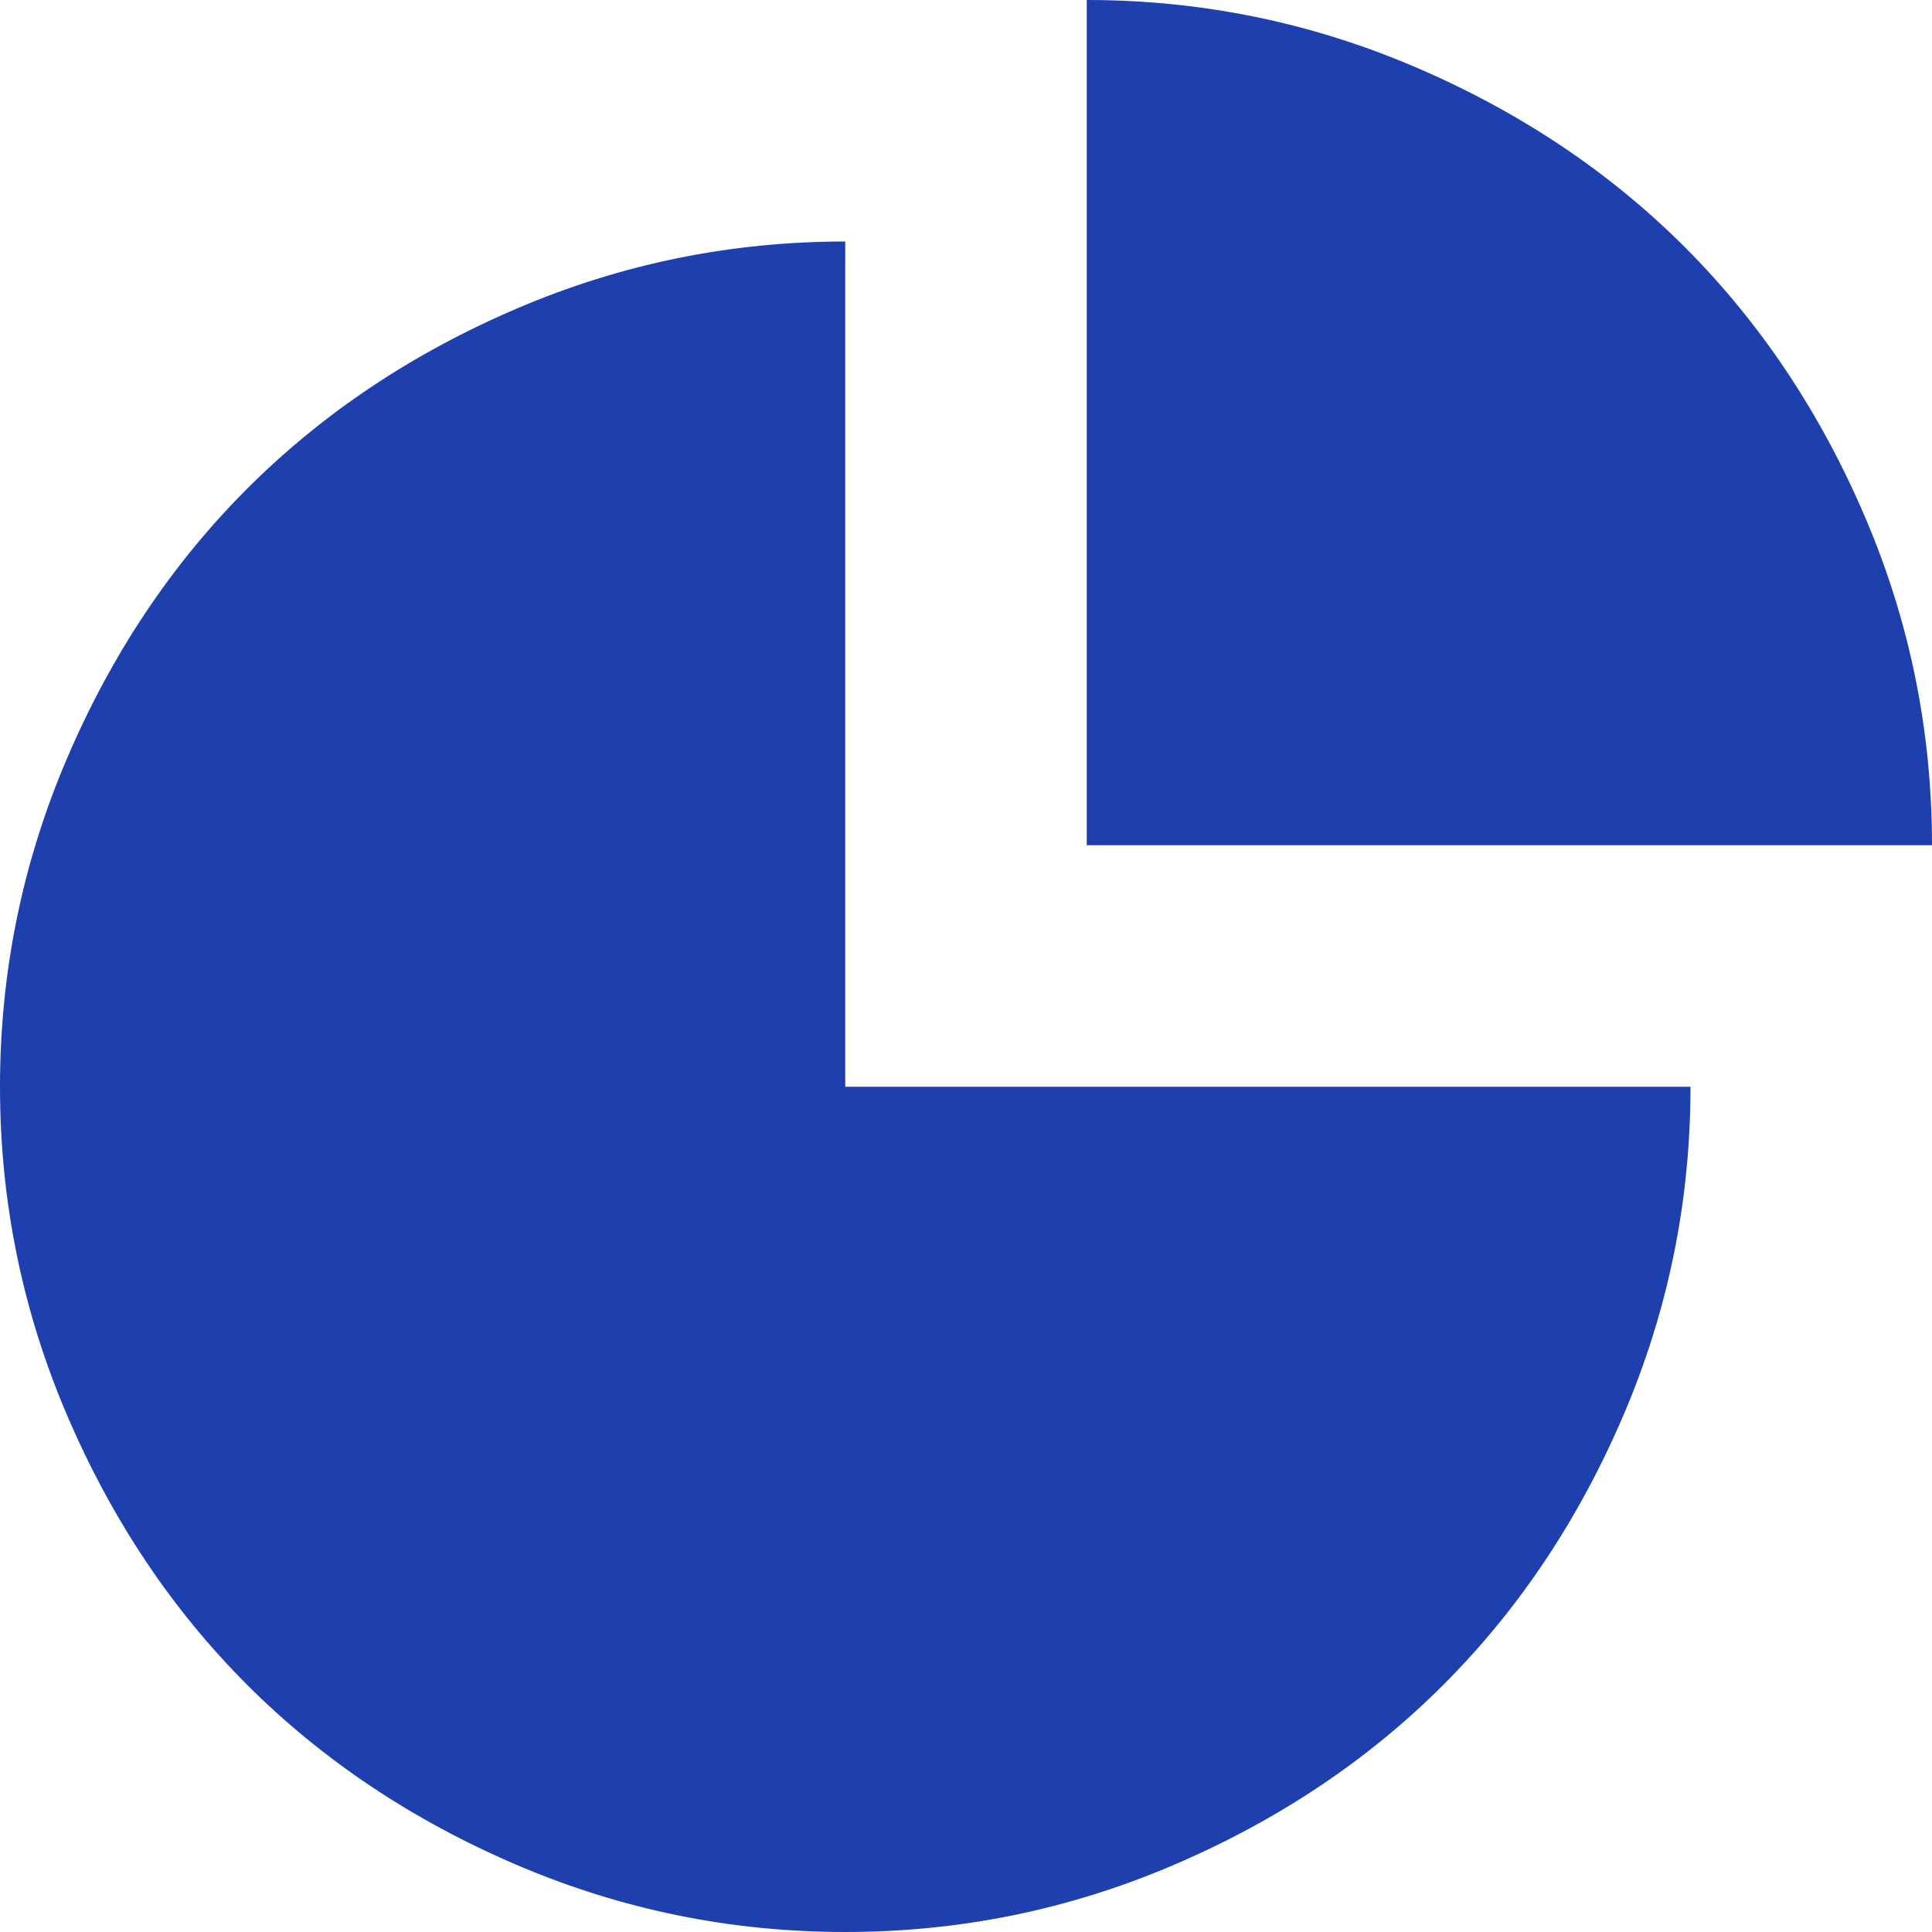
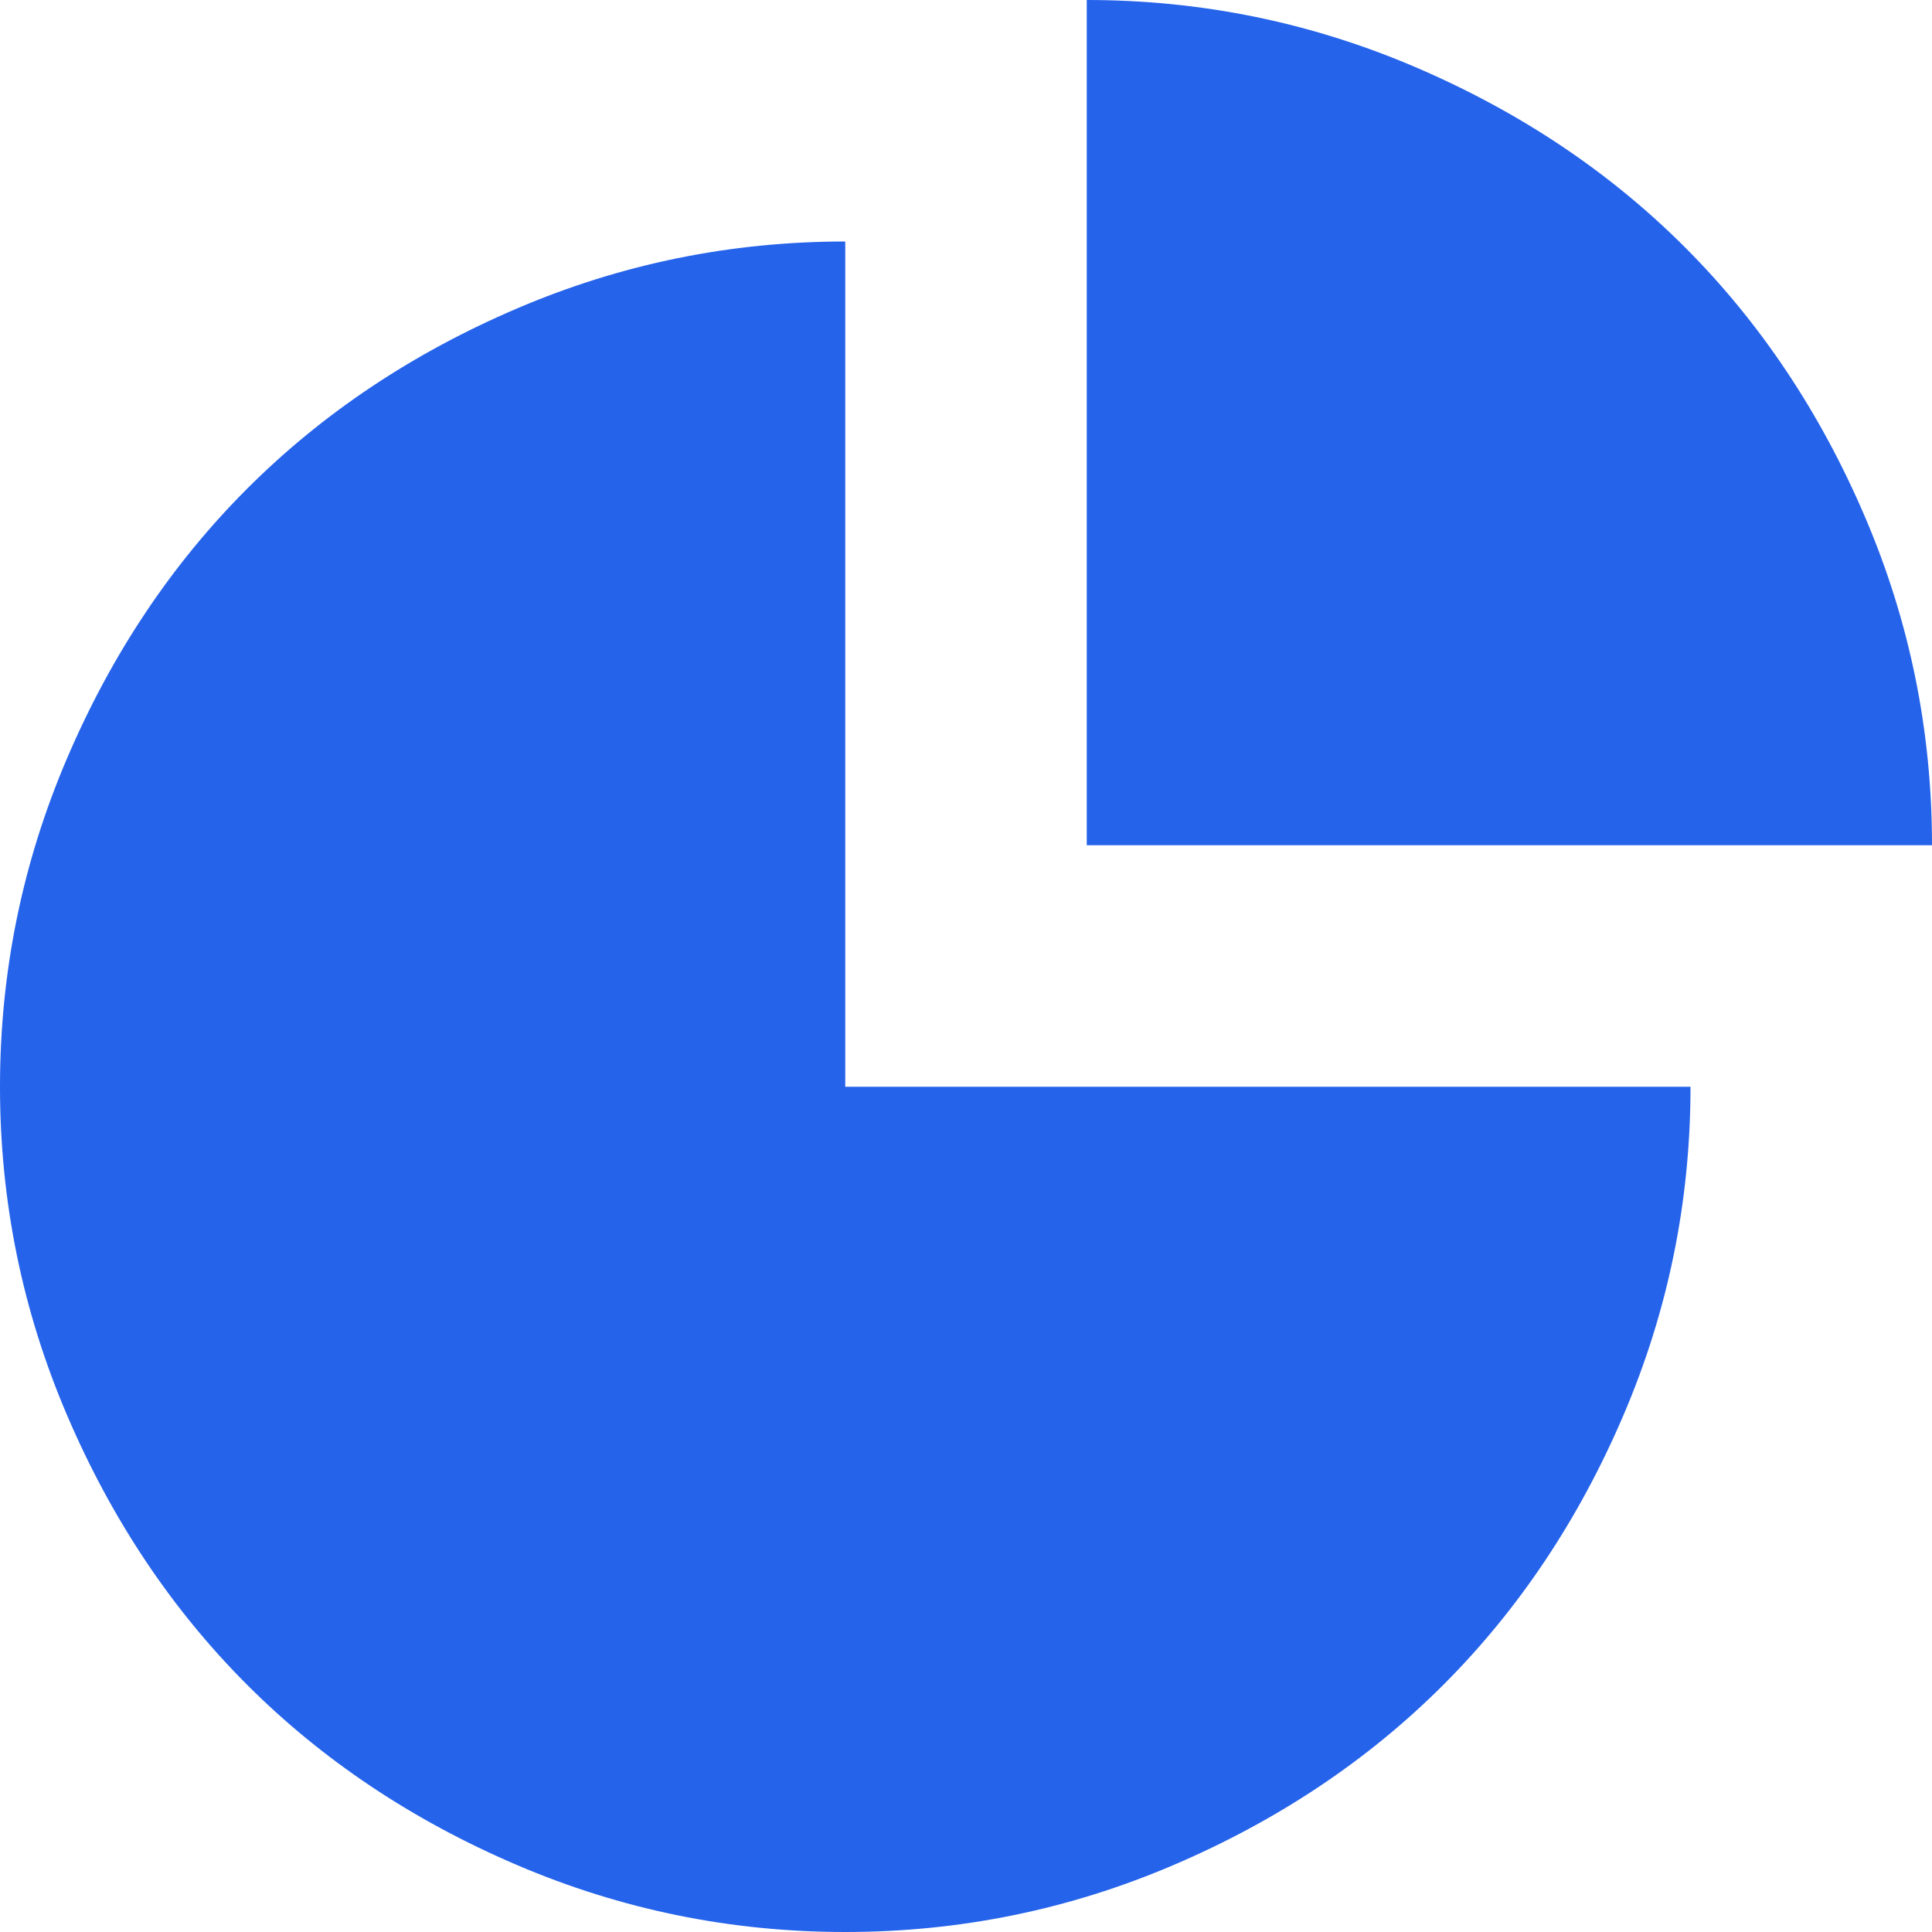
<svg xmlns="http://www.w3.org/2000/svg" width="128" height="128" viewBox="0 0 1024 1024">
-   <path fill="#1e40af" d="M576 448V0q91 0 174 35.5T893 131t95.5 143t35.5 174zm-128 576q-91 0-174-35.5T131 893T35.5 750T0 576t35.5-174T131 259t143-95.5T448 128v448h448q0 91-35.5 174T765 893t-143 95.5t-174 35.5" />
+   <path fill="#2563eb" d="M576 448V0q91 0 174 35.5T893 131t95.5 143t35.5 174zm-128 576q-91 0-174-35.5T131 893T35.5 750T0 576t35.5-174T131 259t143-95.5T448 128v448h448q0 91-35.5 174T765 893t-143 95.5t-174 35.5" />
</svg>
